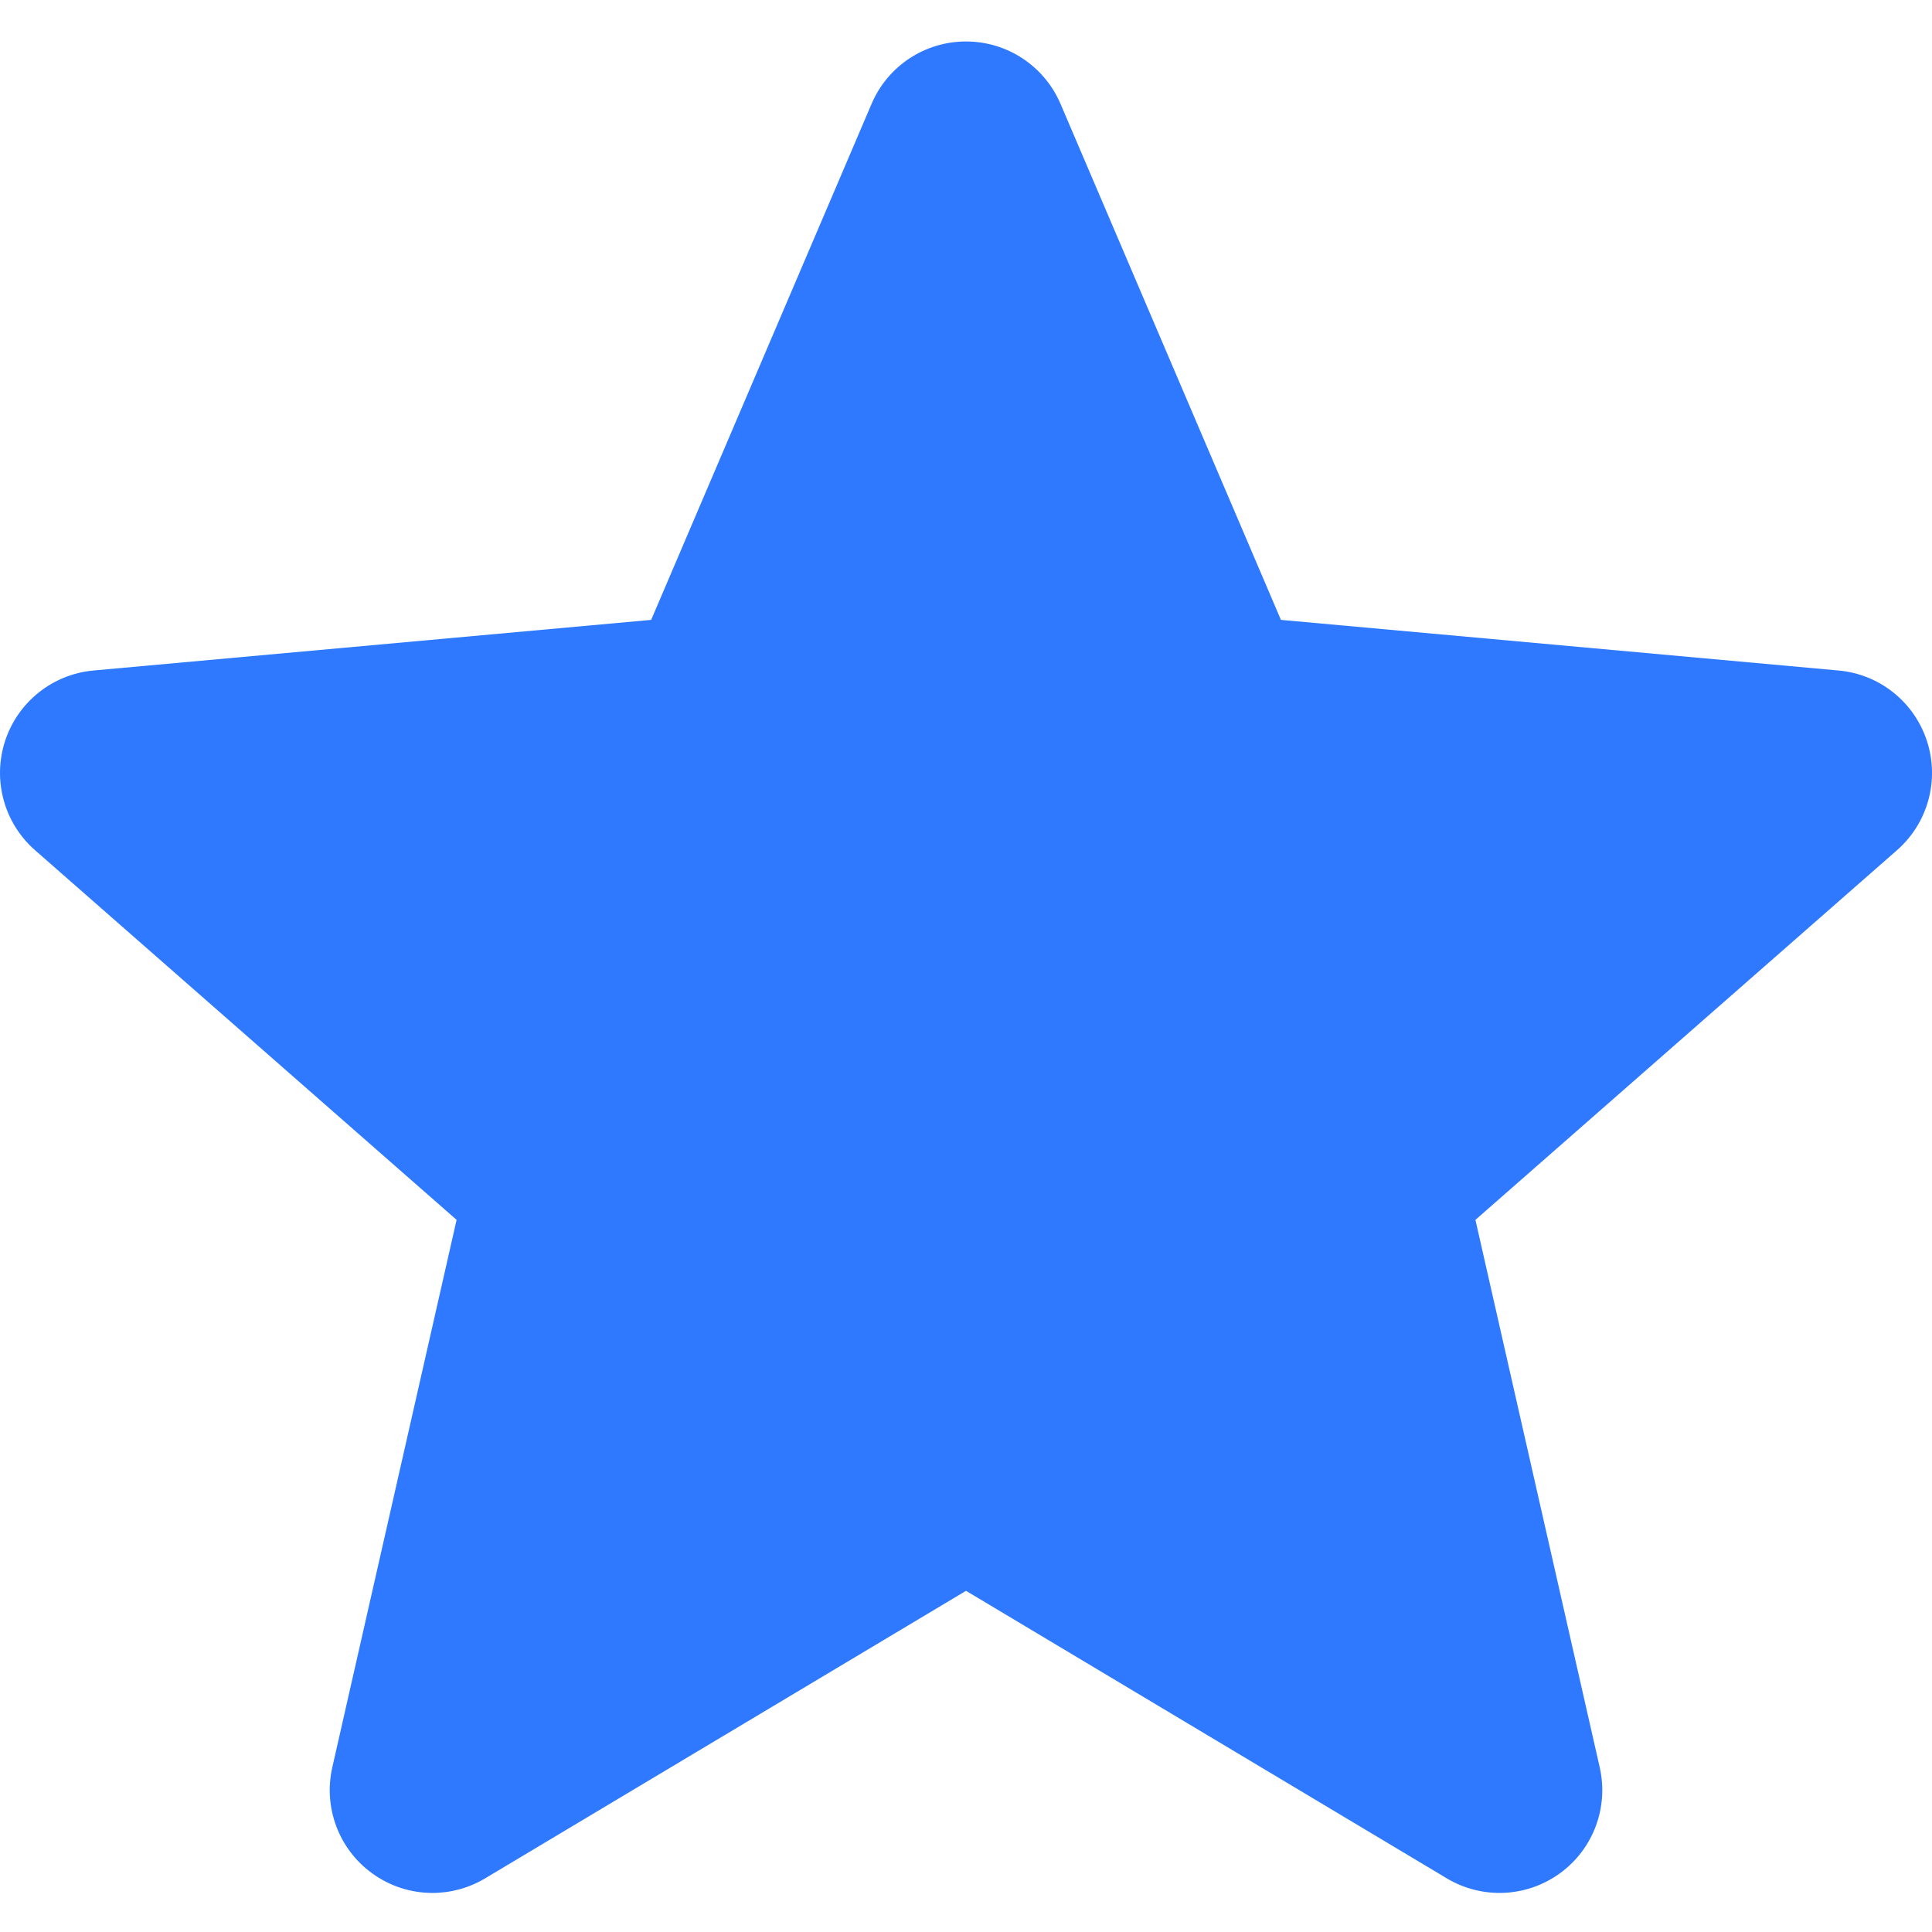
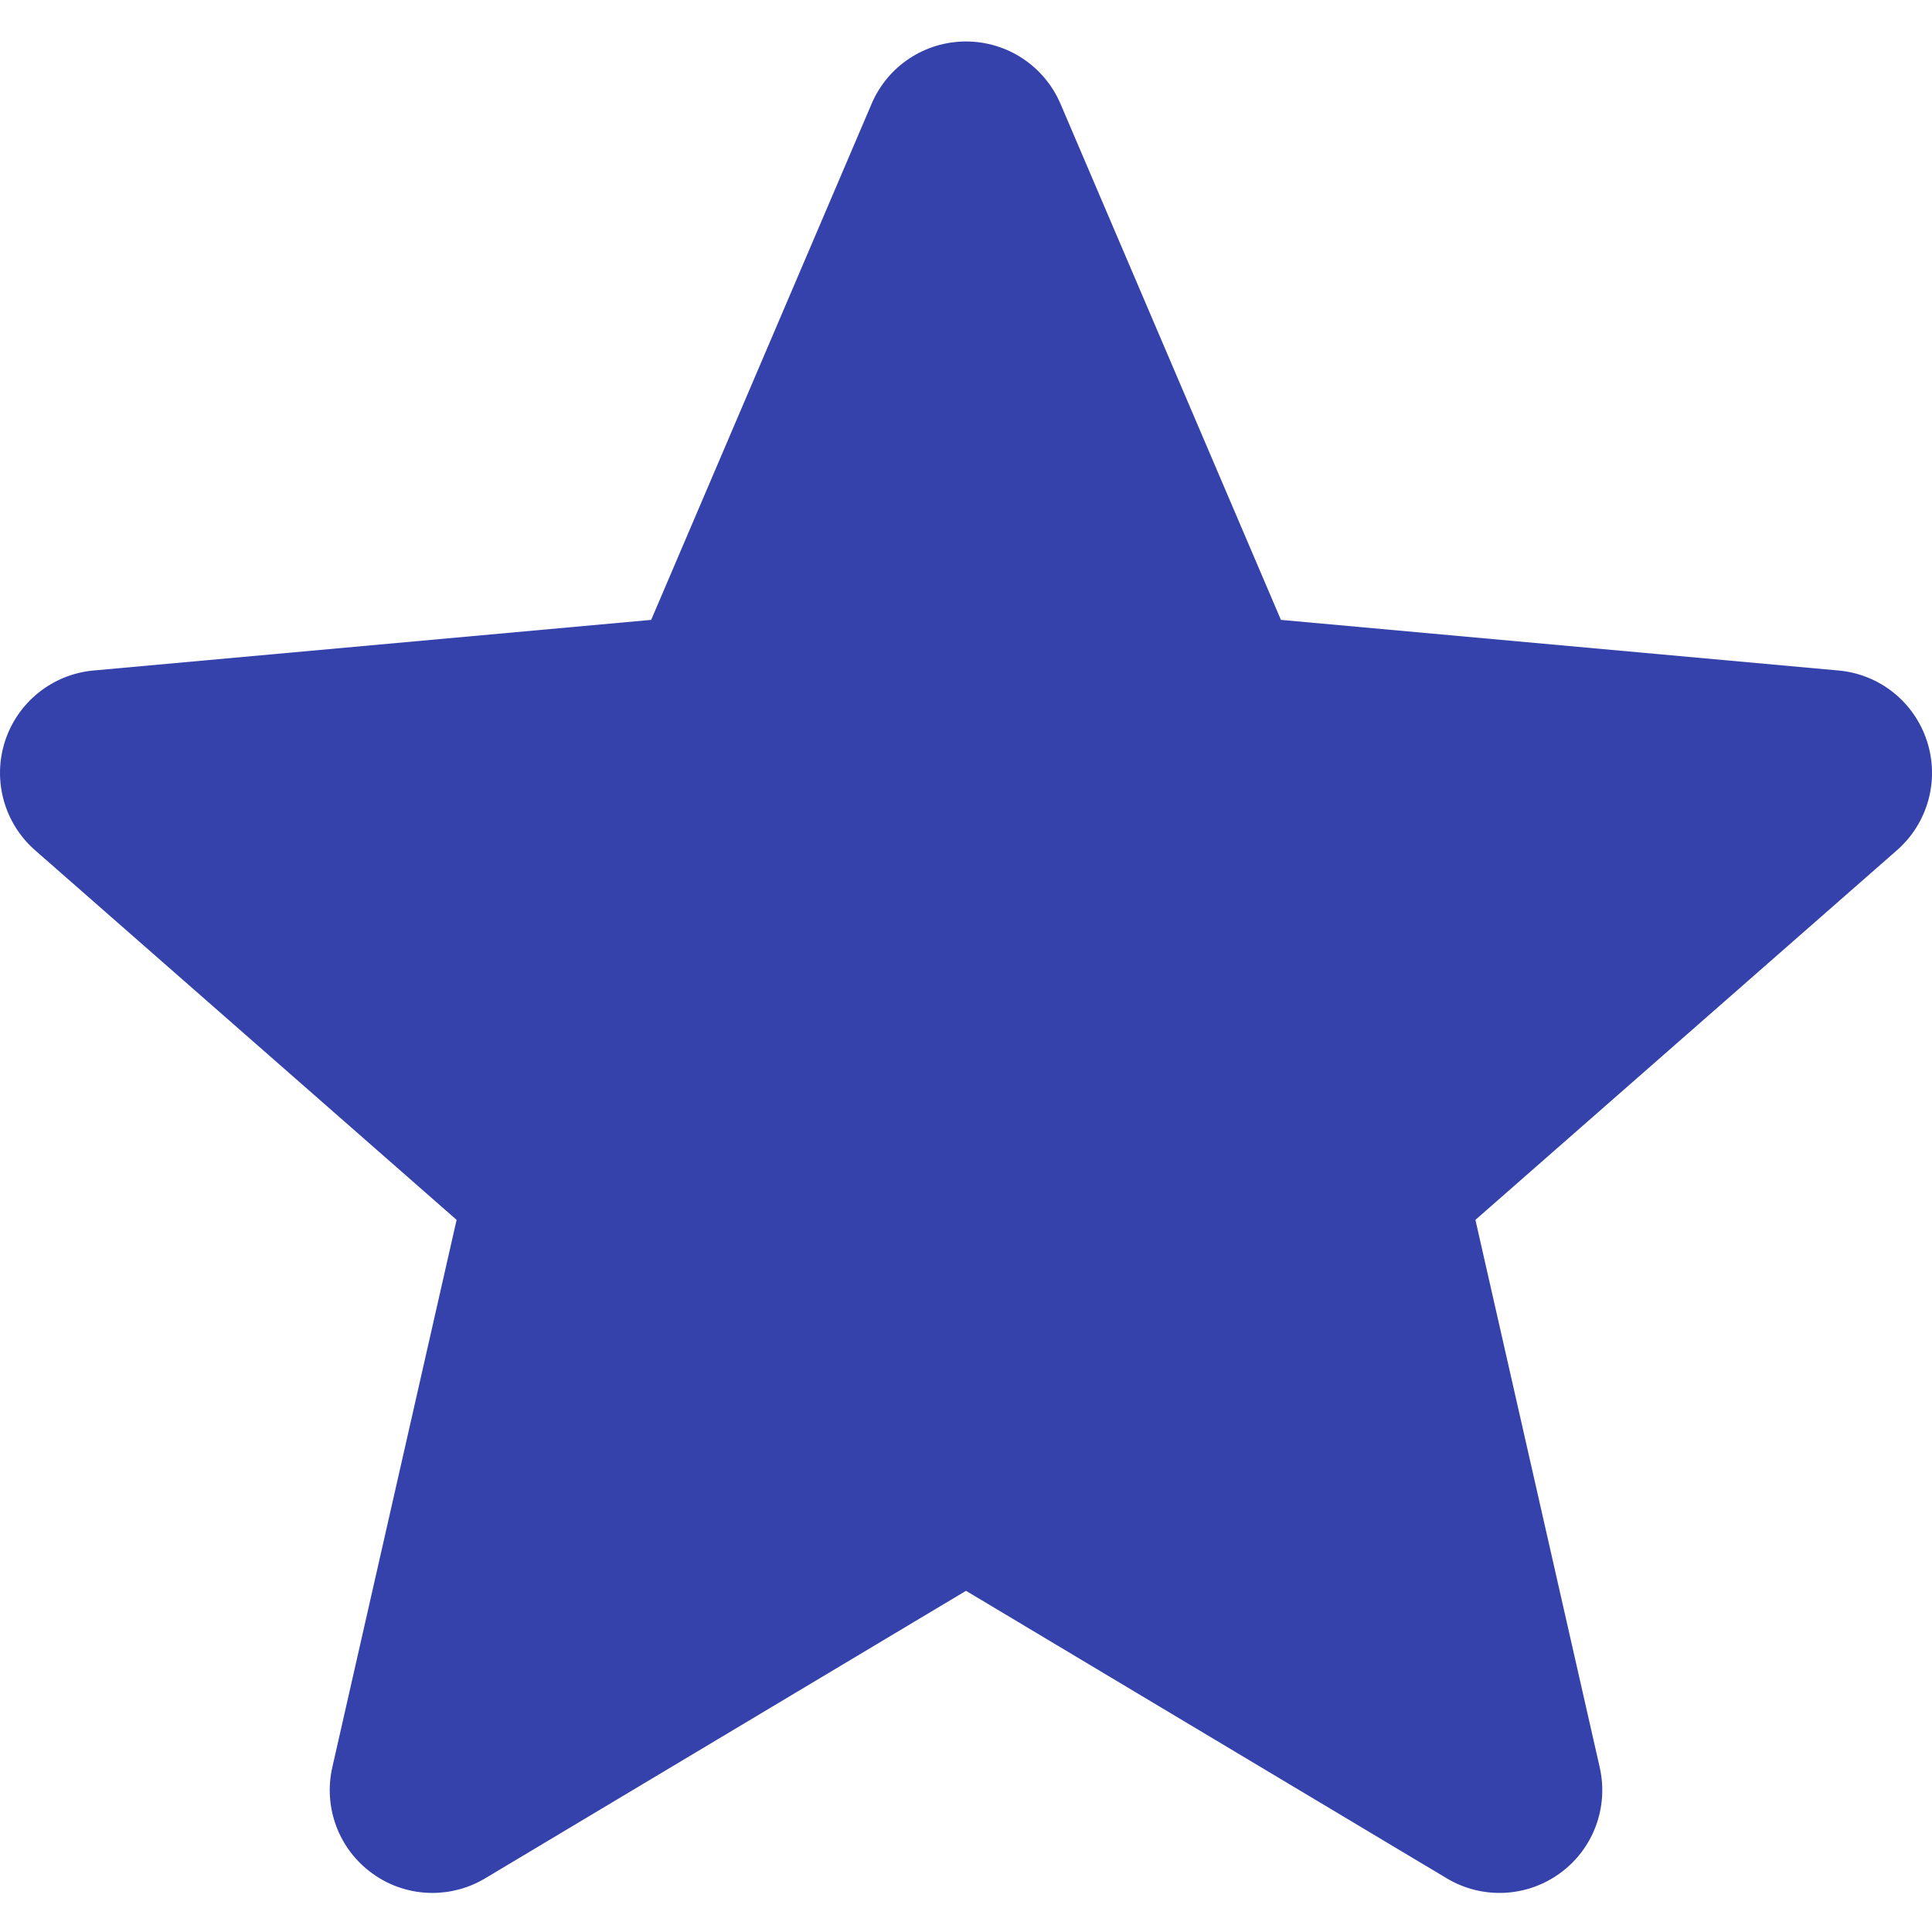
- <svg xmlns="http://www.w3.org/2000/svg" height="511pt" viewBox="0 -10 511.991 511" width="511pt" fill="#2E79FF">
+ <svg xmlns="http://www.w3.org/2000/svg" height="511pt" viewBox="0 -10 511.991 511" width="511pt" fill="#3642ab">
  <path d="m510.652 185.883c-3.371-10.367-12.566-17.707-23.402-18.688l-147.797-13.418-58.41-136.75c-4.312-10.047-14.125-16.531-25.047-16.531s-20.738 6.484-25.023 16.531l-58.41 136.75-147.82 13.418c-10.836 1-20.012 8.34-23.402 18.688-3.371 10.367-.258 21.738 7.938 28.926l111.723 97.965-32.941 145.086c-2.41 10.668 1.73 21.699 10.582 28.098 4.758 3.457 10.348 5.184 15.957 5.184 4.82 0 9.645-1.281 13.953-3.859l127.445-76.203 127.422 76.203c9.348 5.586 21.102 5.074 29.934-1.324 8.852-6.398 12.992-17.43 10.582-28.098l-32.941-145.086 111.723-97.965c8.191-7.188 11.309-18.535 7.938-28.926zm-252.203 223.723" />
</svg>
